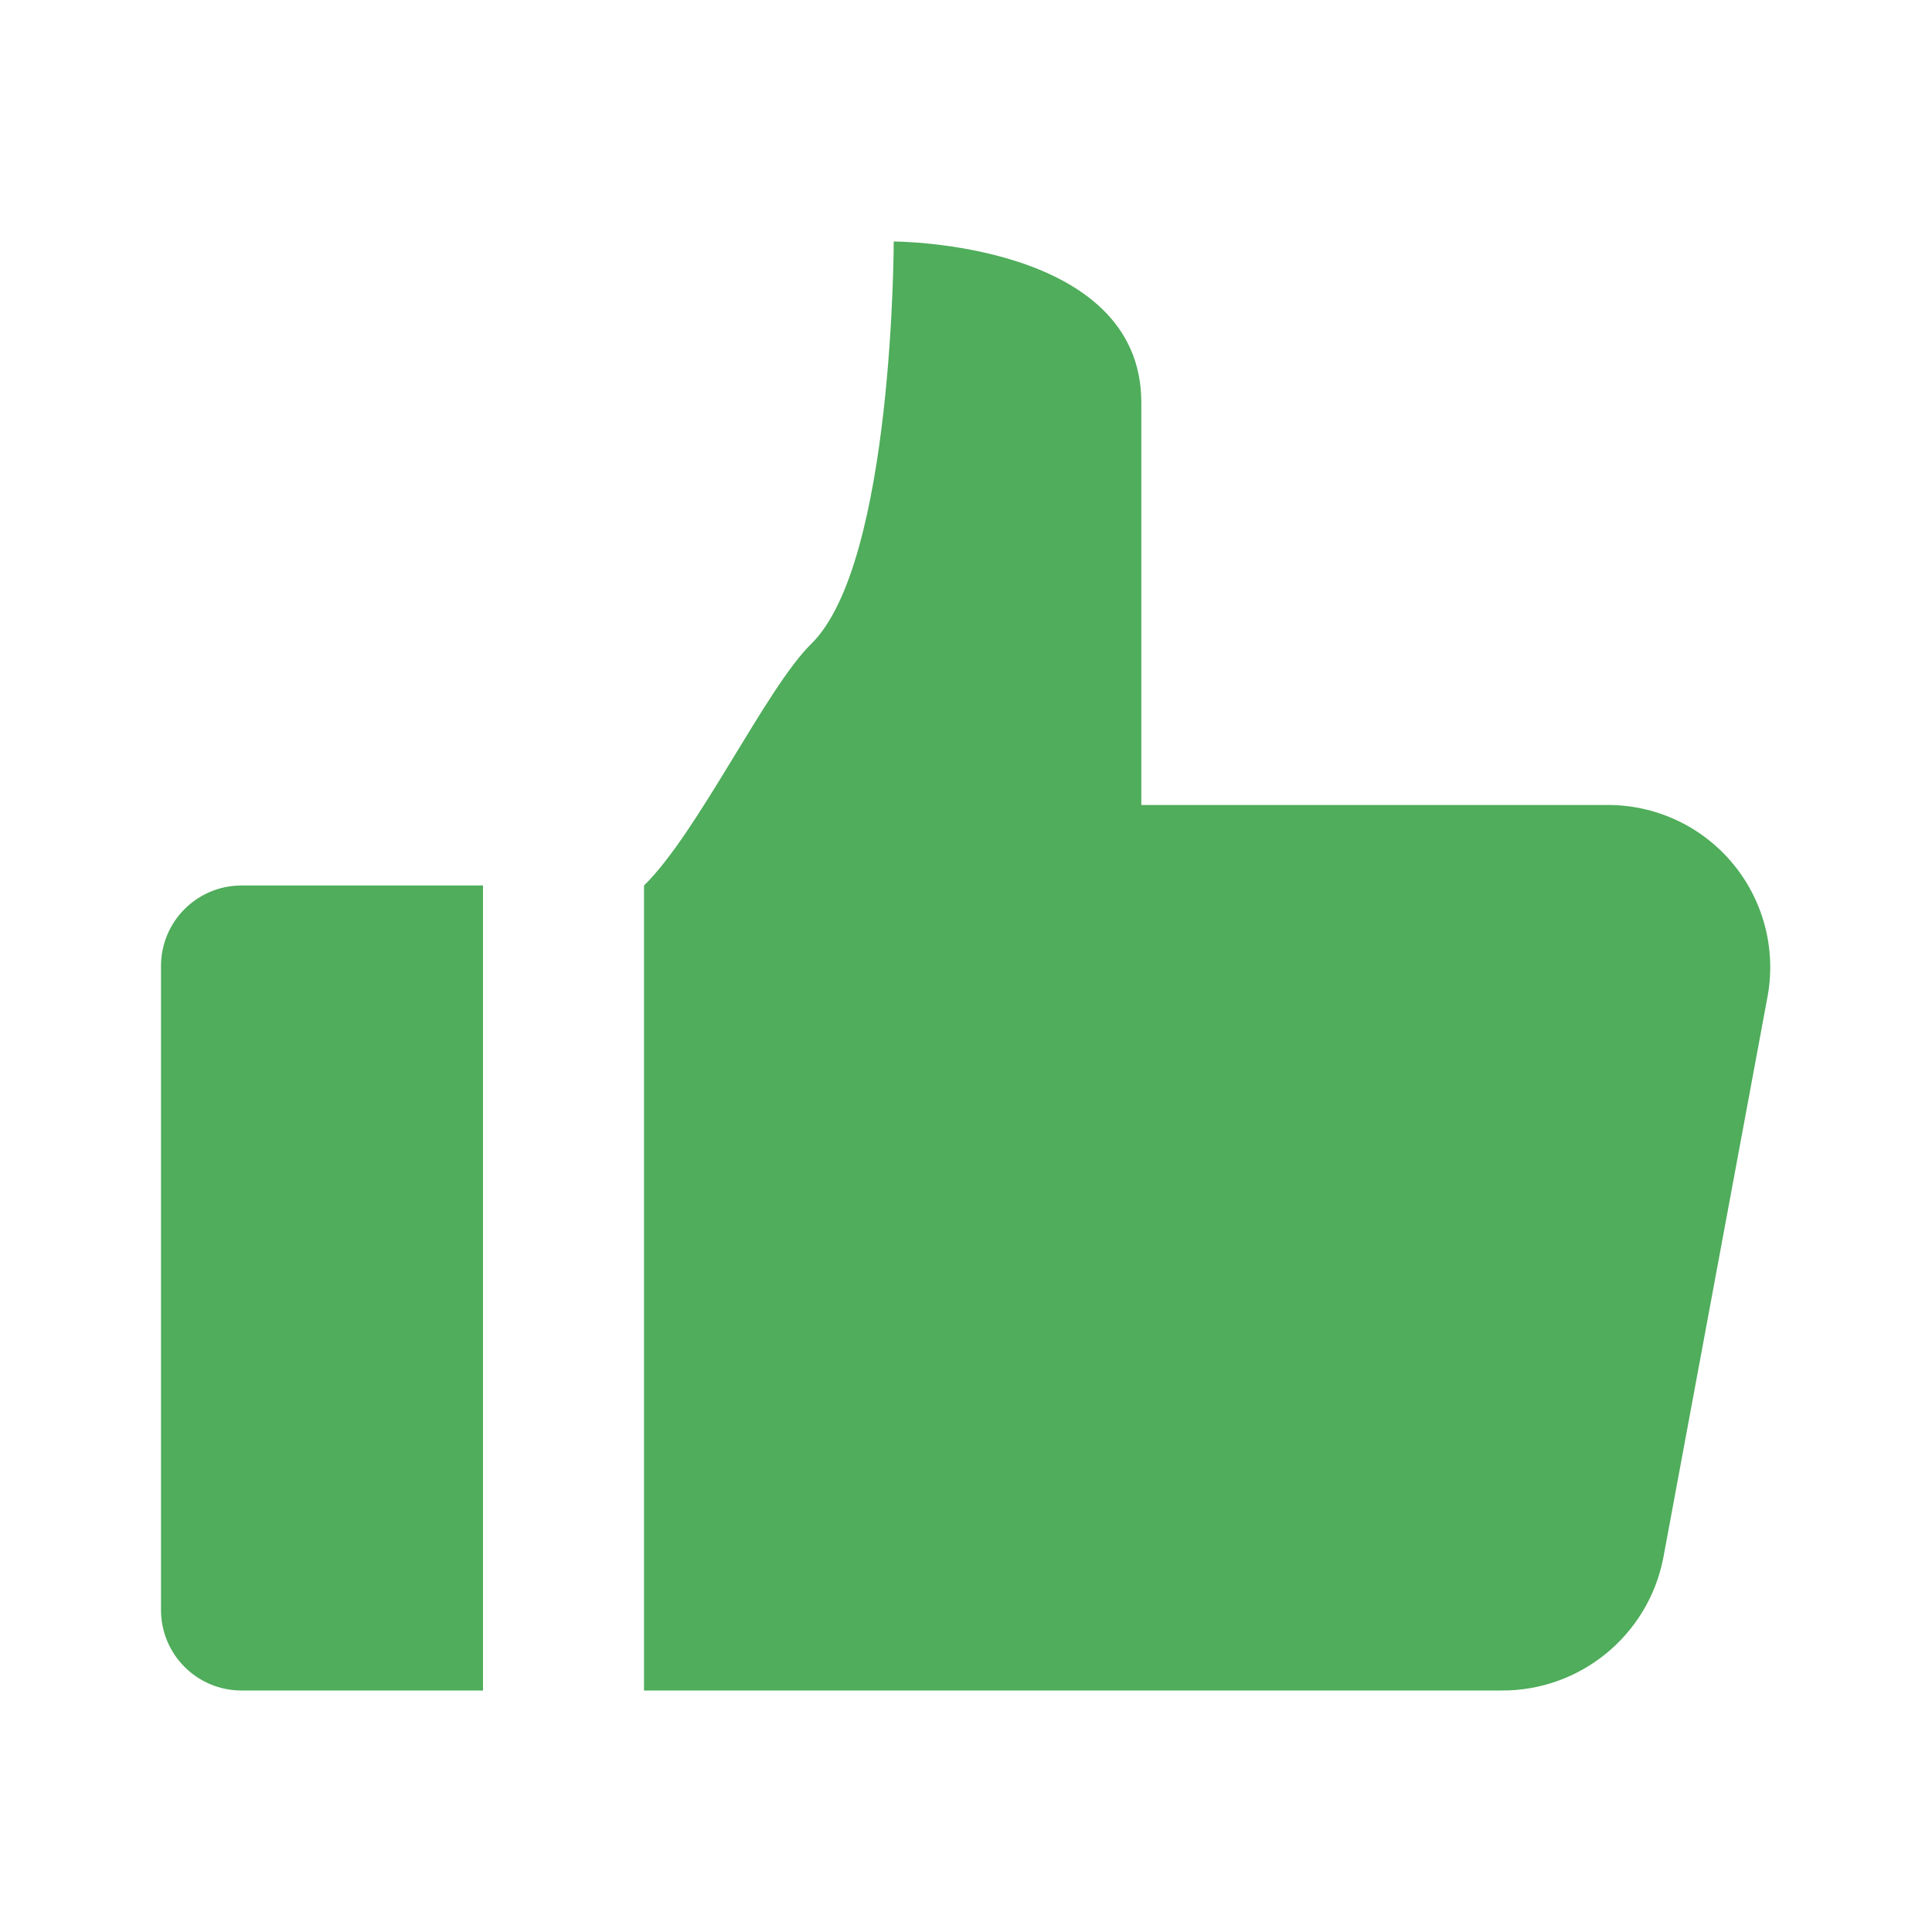
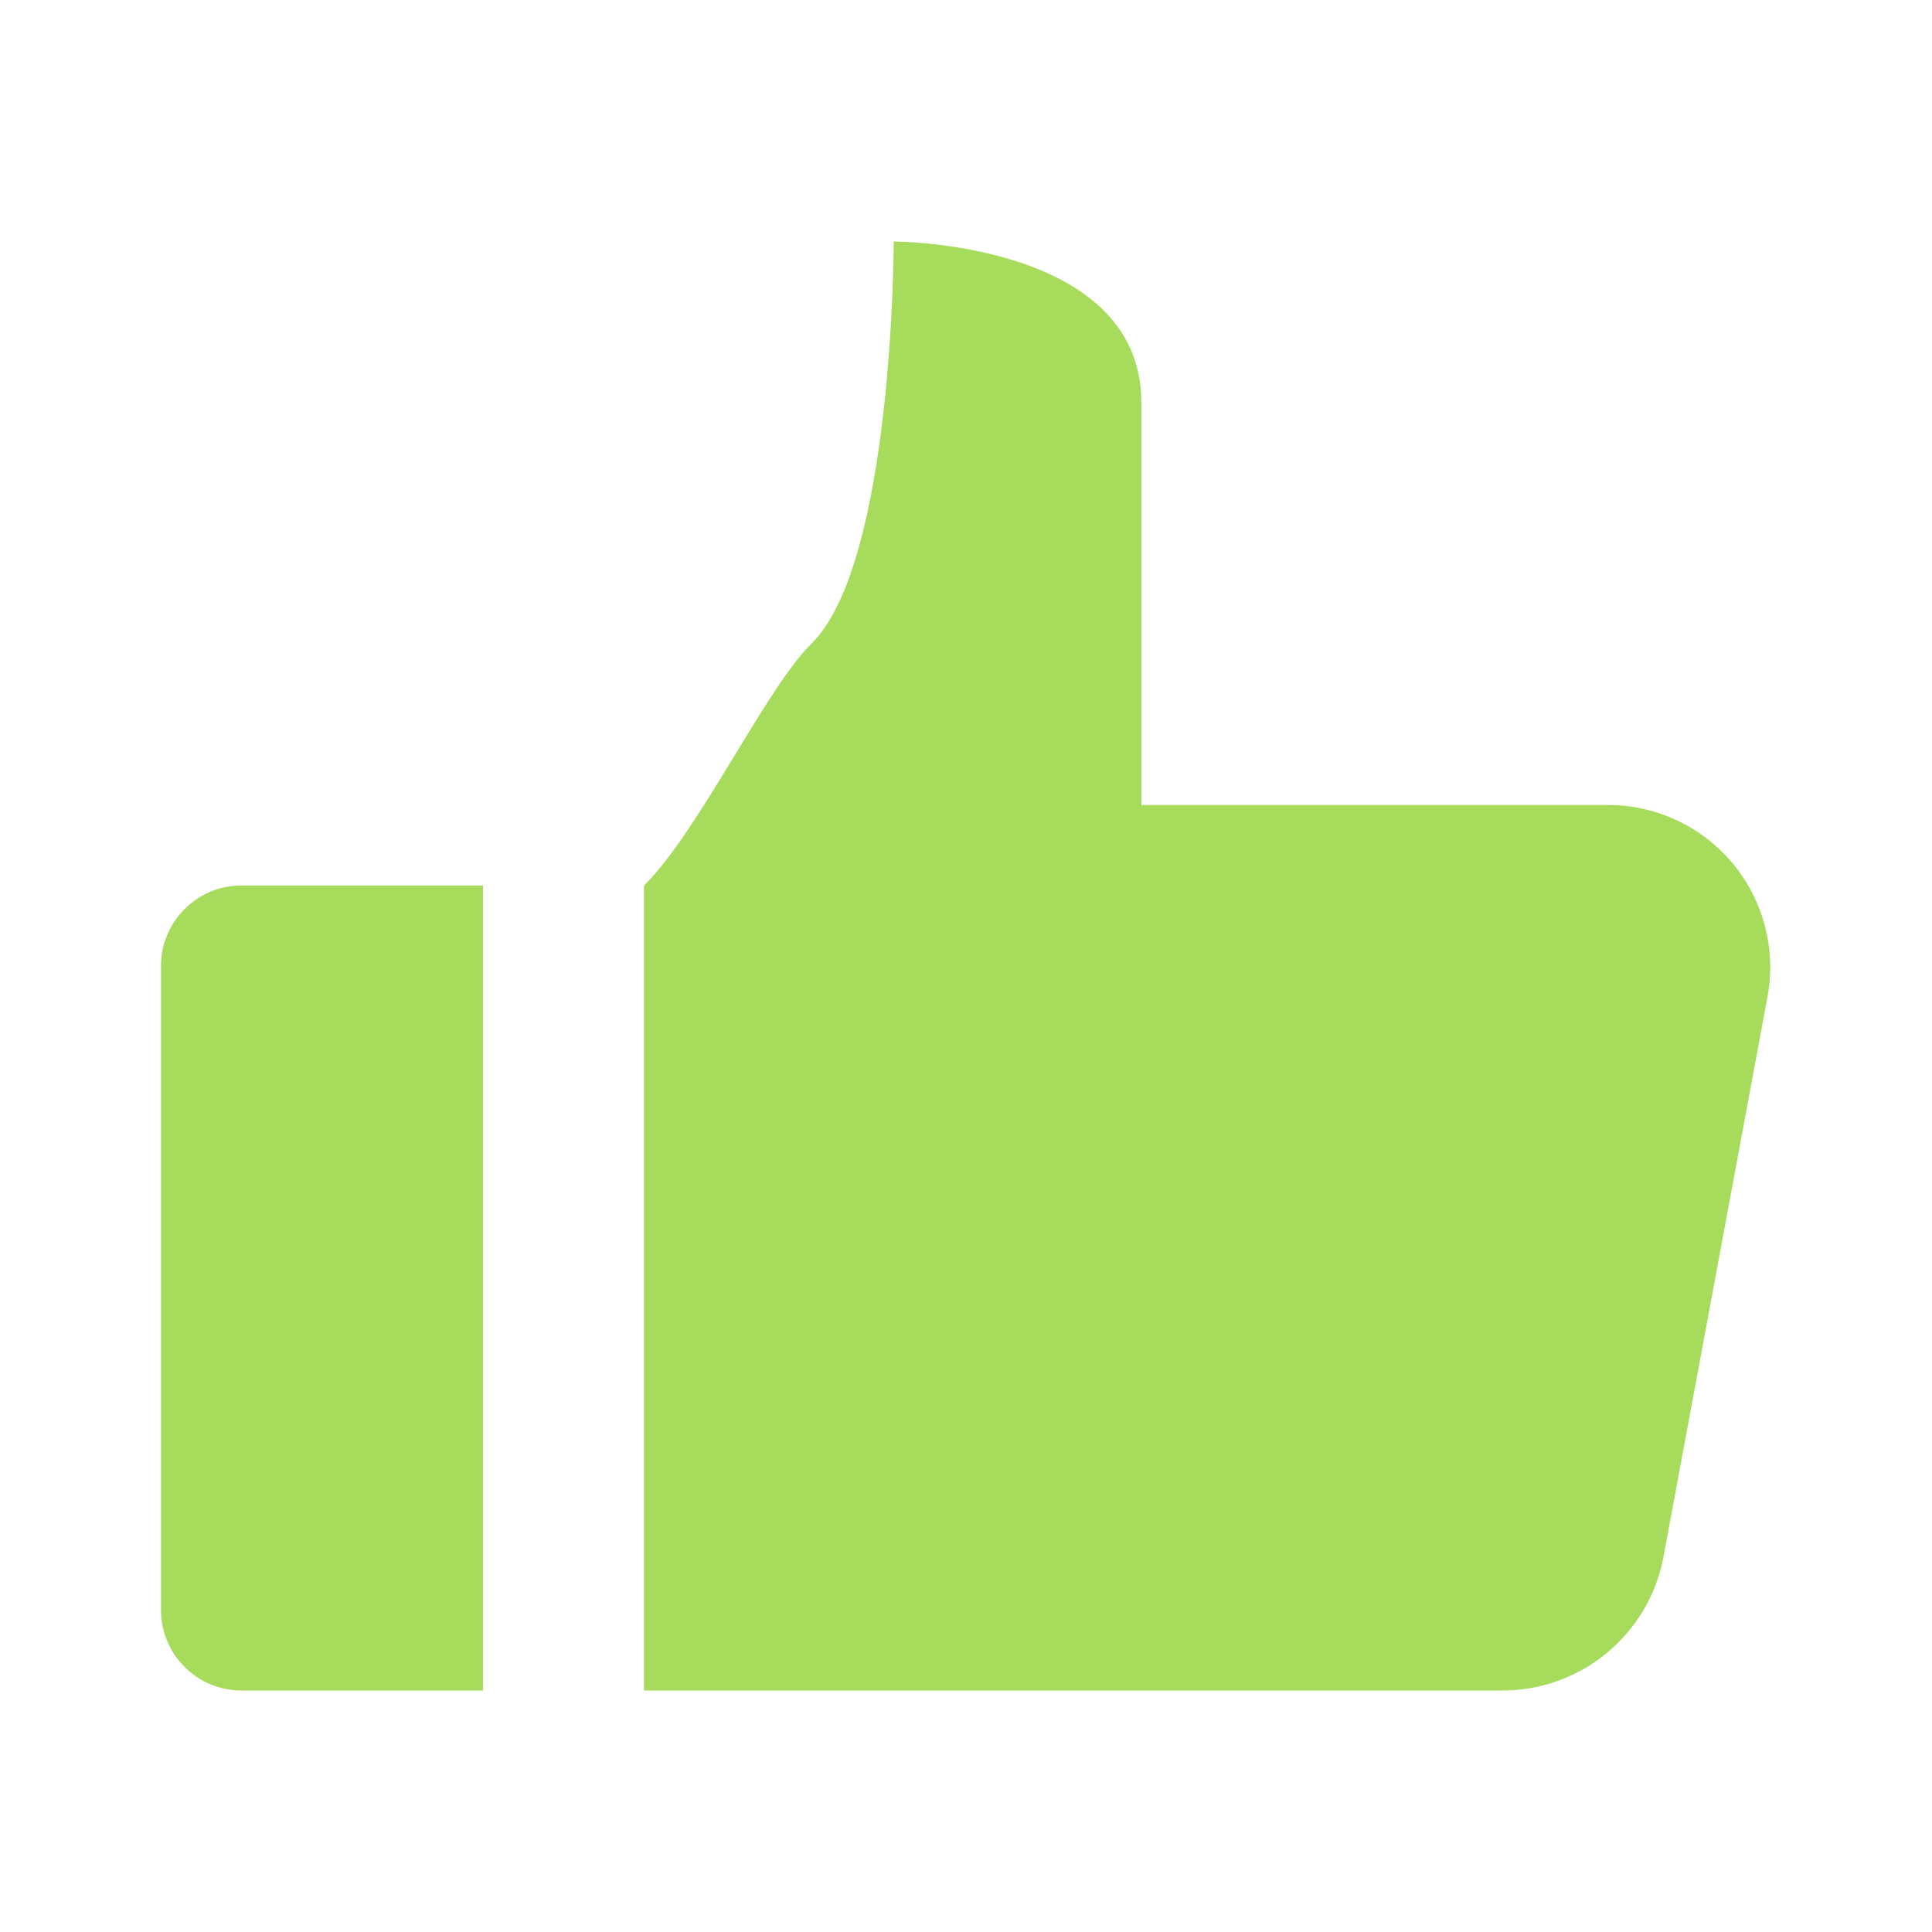
- <svg xmlns="http://www.w3.org/2000/svg" fill="#4FAD5B" width="800px" height="800px" viewBox="0 0 24 24">
+ <svg xmlns="http://www.w3.org/2000/svg" fill="#A6DB5B" width="800px" height="800px" viewBox="0 0 24 24">
  <path d="M3,21a1,1,0,0,1-1-1V12a1,1,0,0,1,1-1H6V21ZM19.949,10H14.178V5c0-2-3.076-2-3.076-2s0,4-1.026,5C9.52,8.543,8.669,10.348,8,11V21H18.644a2.036,2.036,0,0,0,2.017-1.642l1.3-7A2.015,2.015,0,0,0,19.949,10Z" />
</svg>
